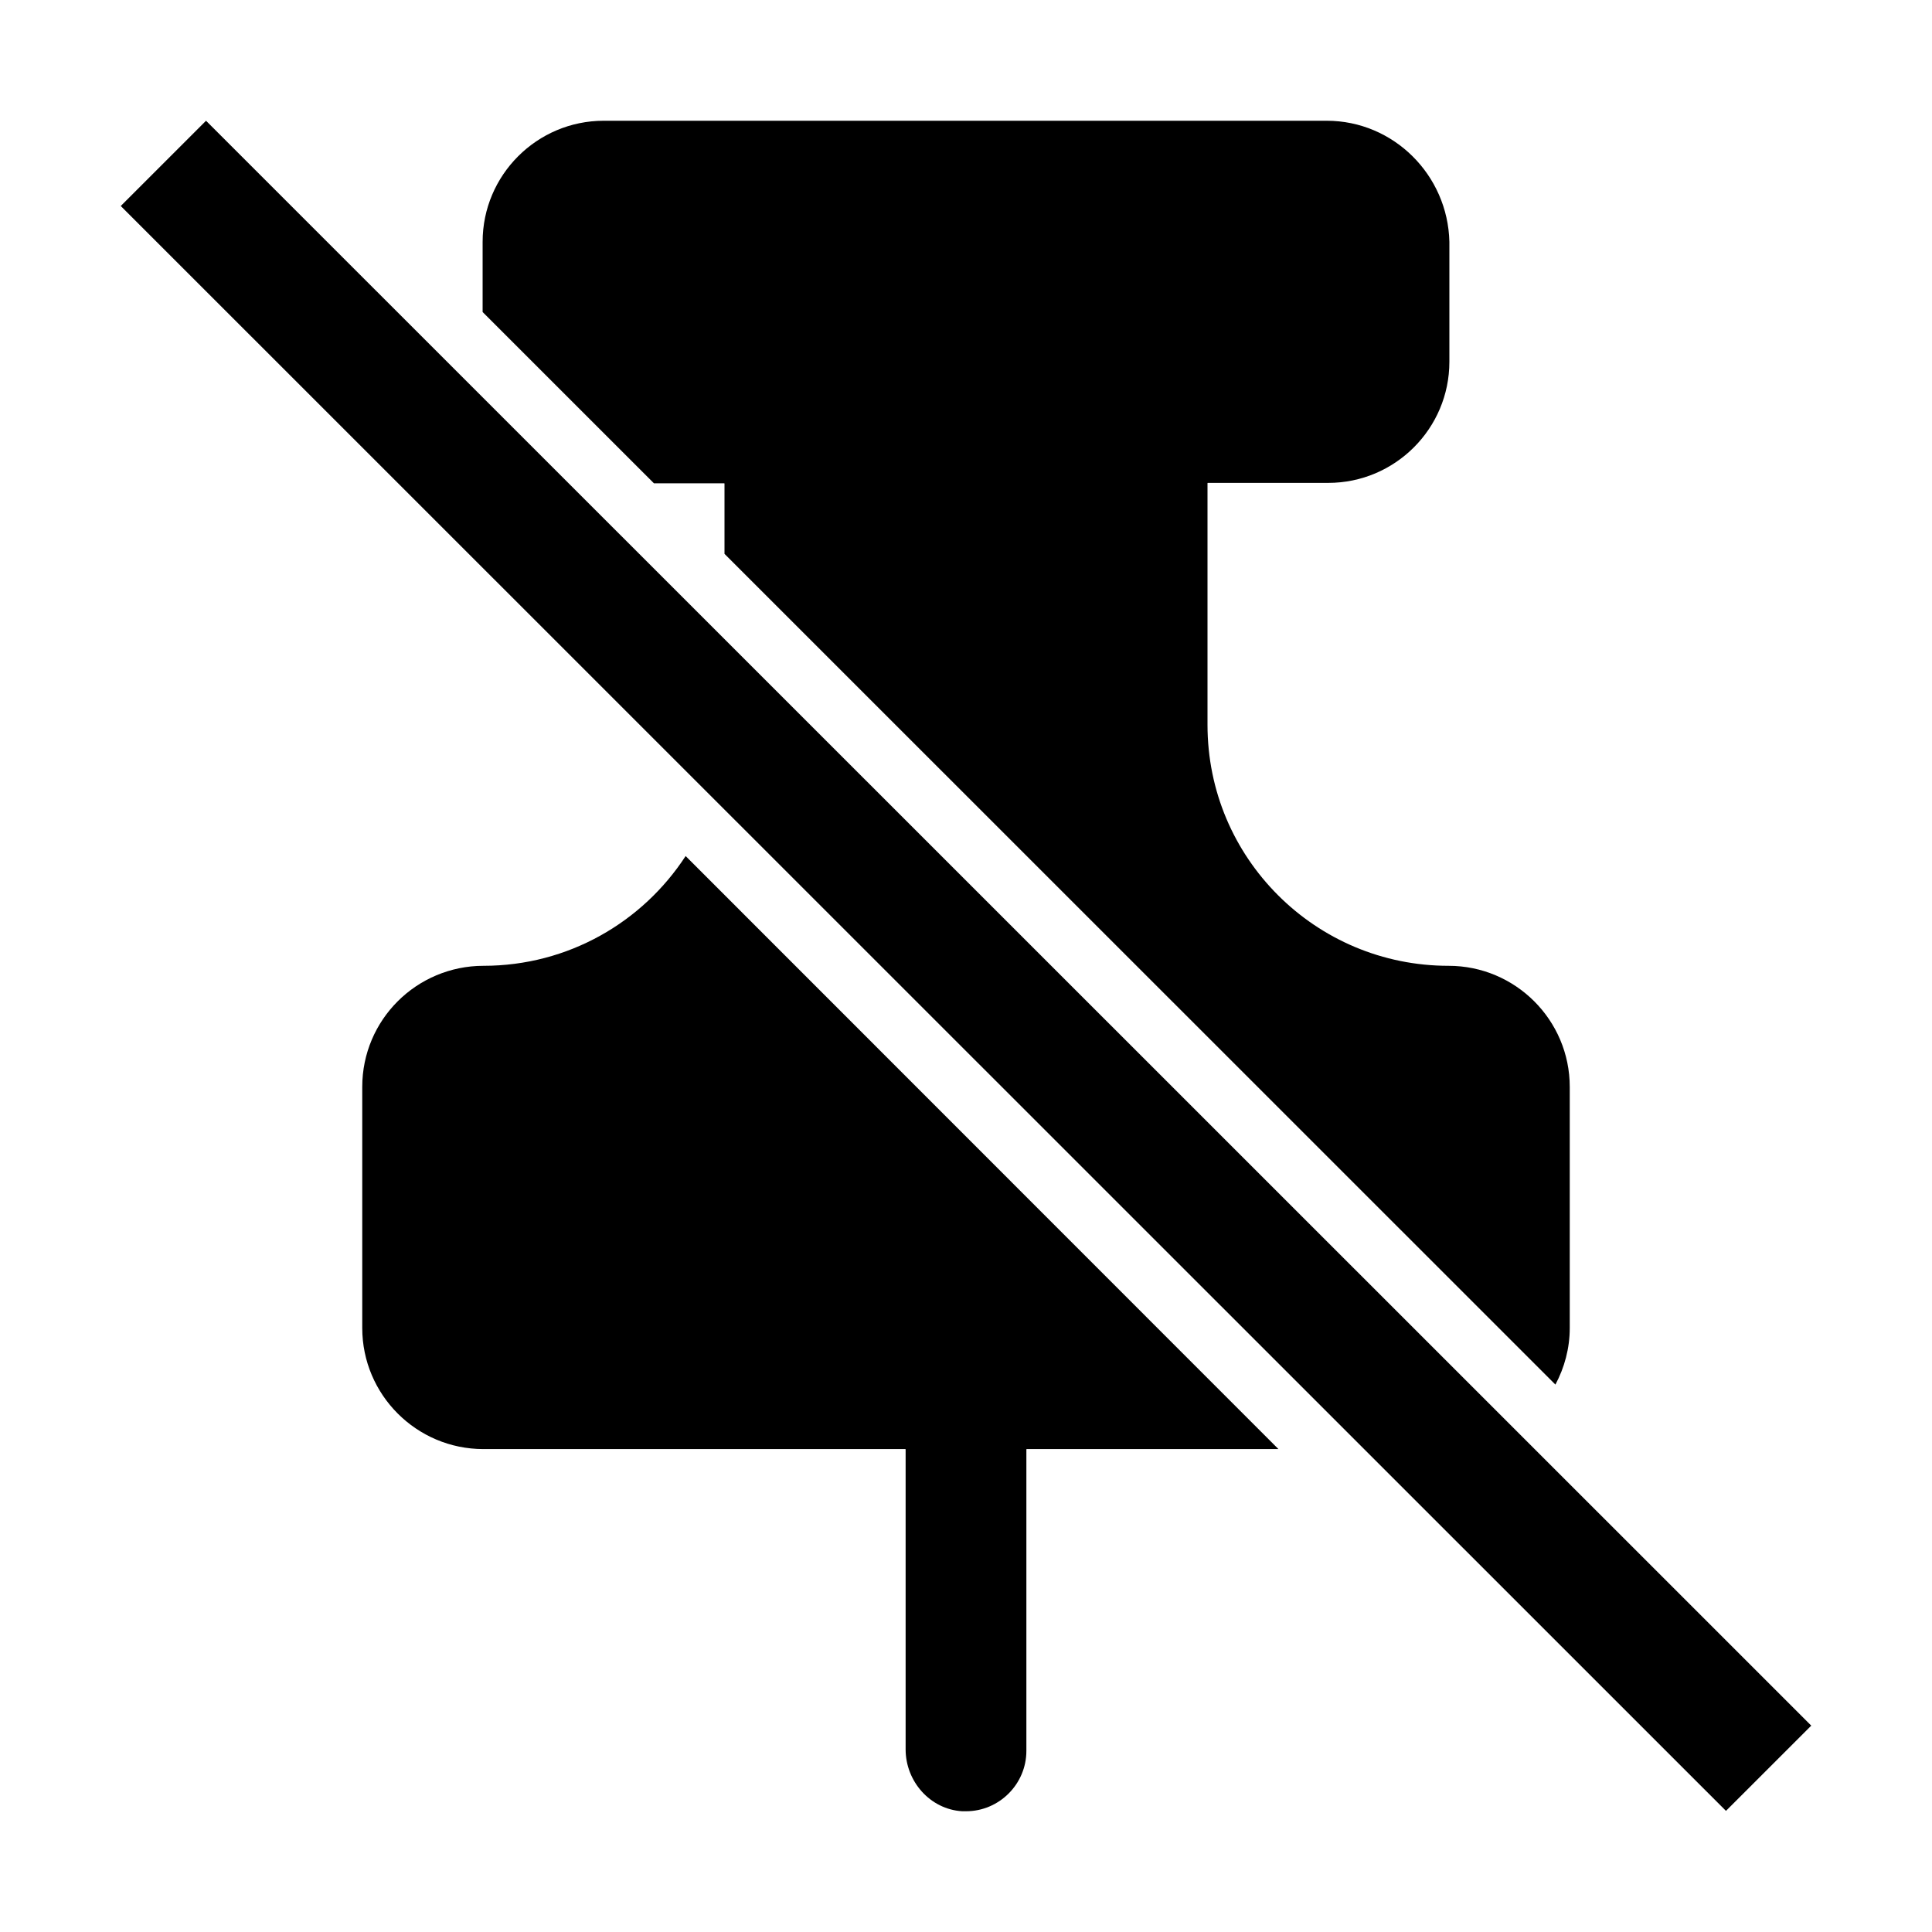
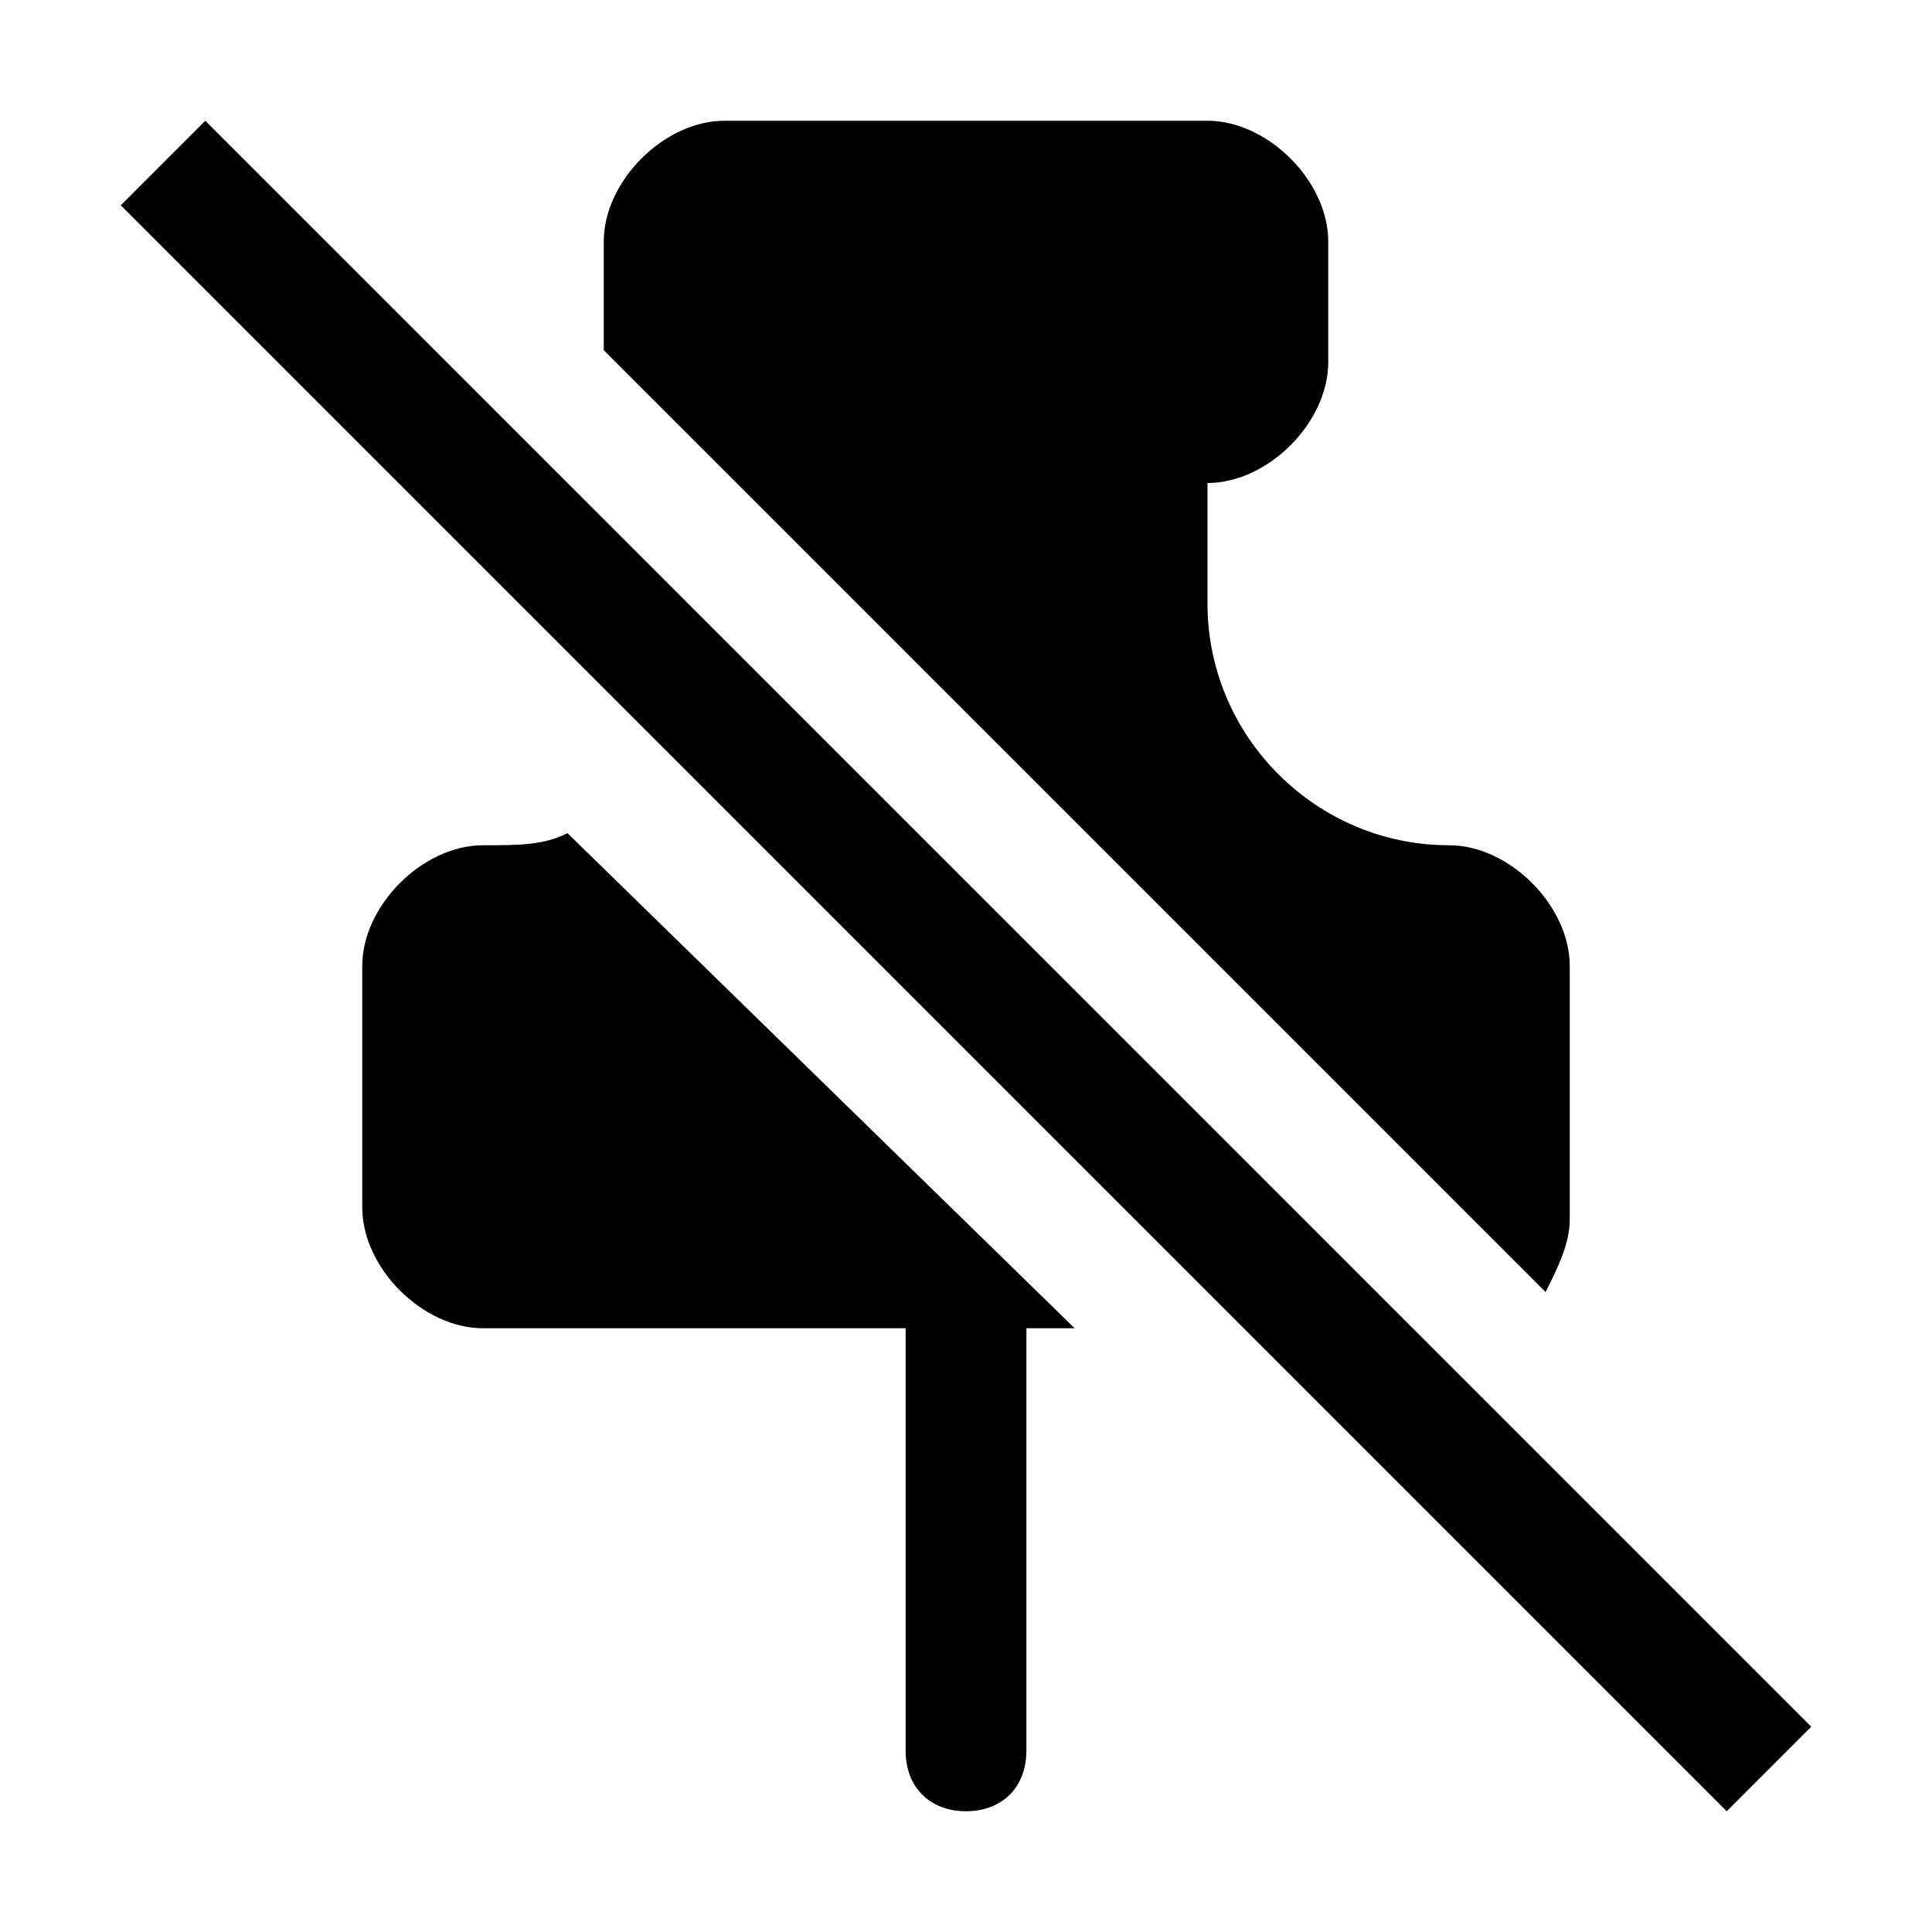
<svg xmlns="http://www.w3.org/2000/svg" width="512" height="512" viewBox="0 0 512 512">
-   <path d="m181.7,226.86c-11.4,17.5-31.1,29.09-53.6,29.09-8.8,0-16.9,3.6-22.7,9.4s-9.4,13.8-9.4,22.69v63.89c0,17.7,14.4,32.09,32.1,32.09h111.8s.1,0,.1.1v79.48c0,8.5,6.5,15.9,15,16.4h1c8.8,0,16-7.2,16-16v-79.88s0-.1.1-.1h66.7l-157.1-157.16h0Zm202.2,29.09c-17.6,0-33.6-7.1-45.2-18.7-11.6-11.6-18.7-27.49-18.7-45.19v-63.99s0-.1.1-.1h31.9c17.7,0,32.1-14.4,32.1-32.09v-31.79c-.4-17.7-14.8-32.09-32.5-32.09h-191.6c-17.7,0-32.1,14.4-32.1,32.09v18.6l45.4,45.39h18.6s.1,0,.1.1v18.6l220.2,220.15c2.4-4.5,3.8-9.6,3.8-15v-63.89c0-17.7-14.4-32.09-32.1-32.09h0ZM54.6,32l-22.6,22.59,425.4,425.31,22.6-22.59L54.6,32Z" />
+   <path d="M284.8 352H272V464C272 473.6 265.6 480 256 480C246.4 480 240 473.6 240 464V352H128C112 352 96 336 96 320V256C96 240 112 224 128 224C137.6 224 144 224 150.4 220.8L284.8 352ZM384 224C348.8 224 320 195.2 320 160V128C336 128 352 112 352 96V64C352 48 336 32 320 32H192C176 32 160 48 160 64V92.8L409.6 342.4C412.8 336 416 329.6 416 323.2V256C416 240 400 224 384 224ZM374.4 352L192 169.6L54.4 32L32 54.4L457.6 480L480 457.6L374.4 352Z" />
</svg>
